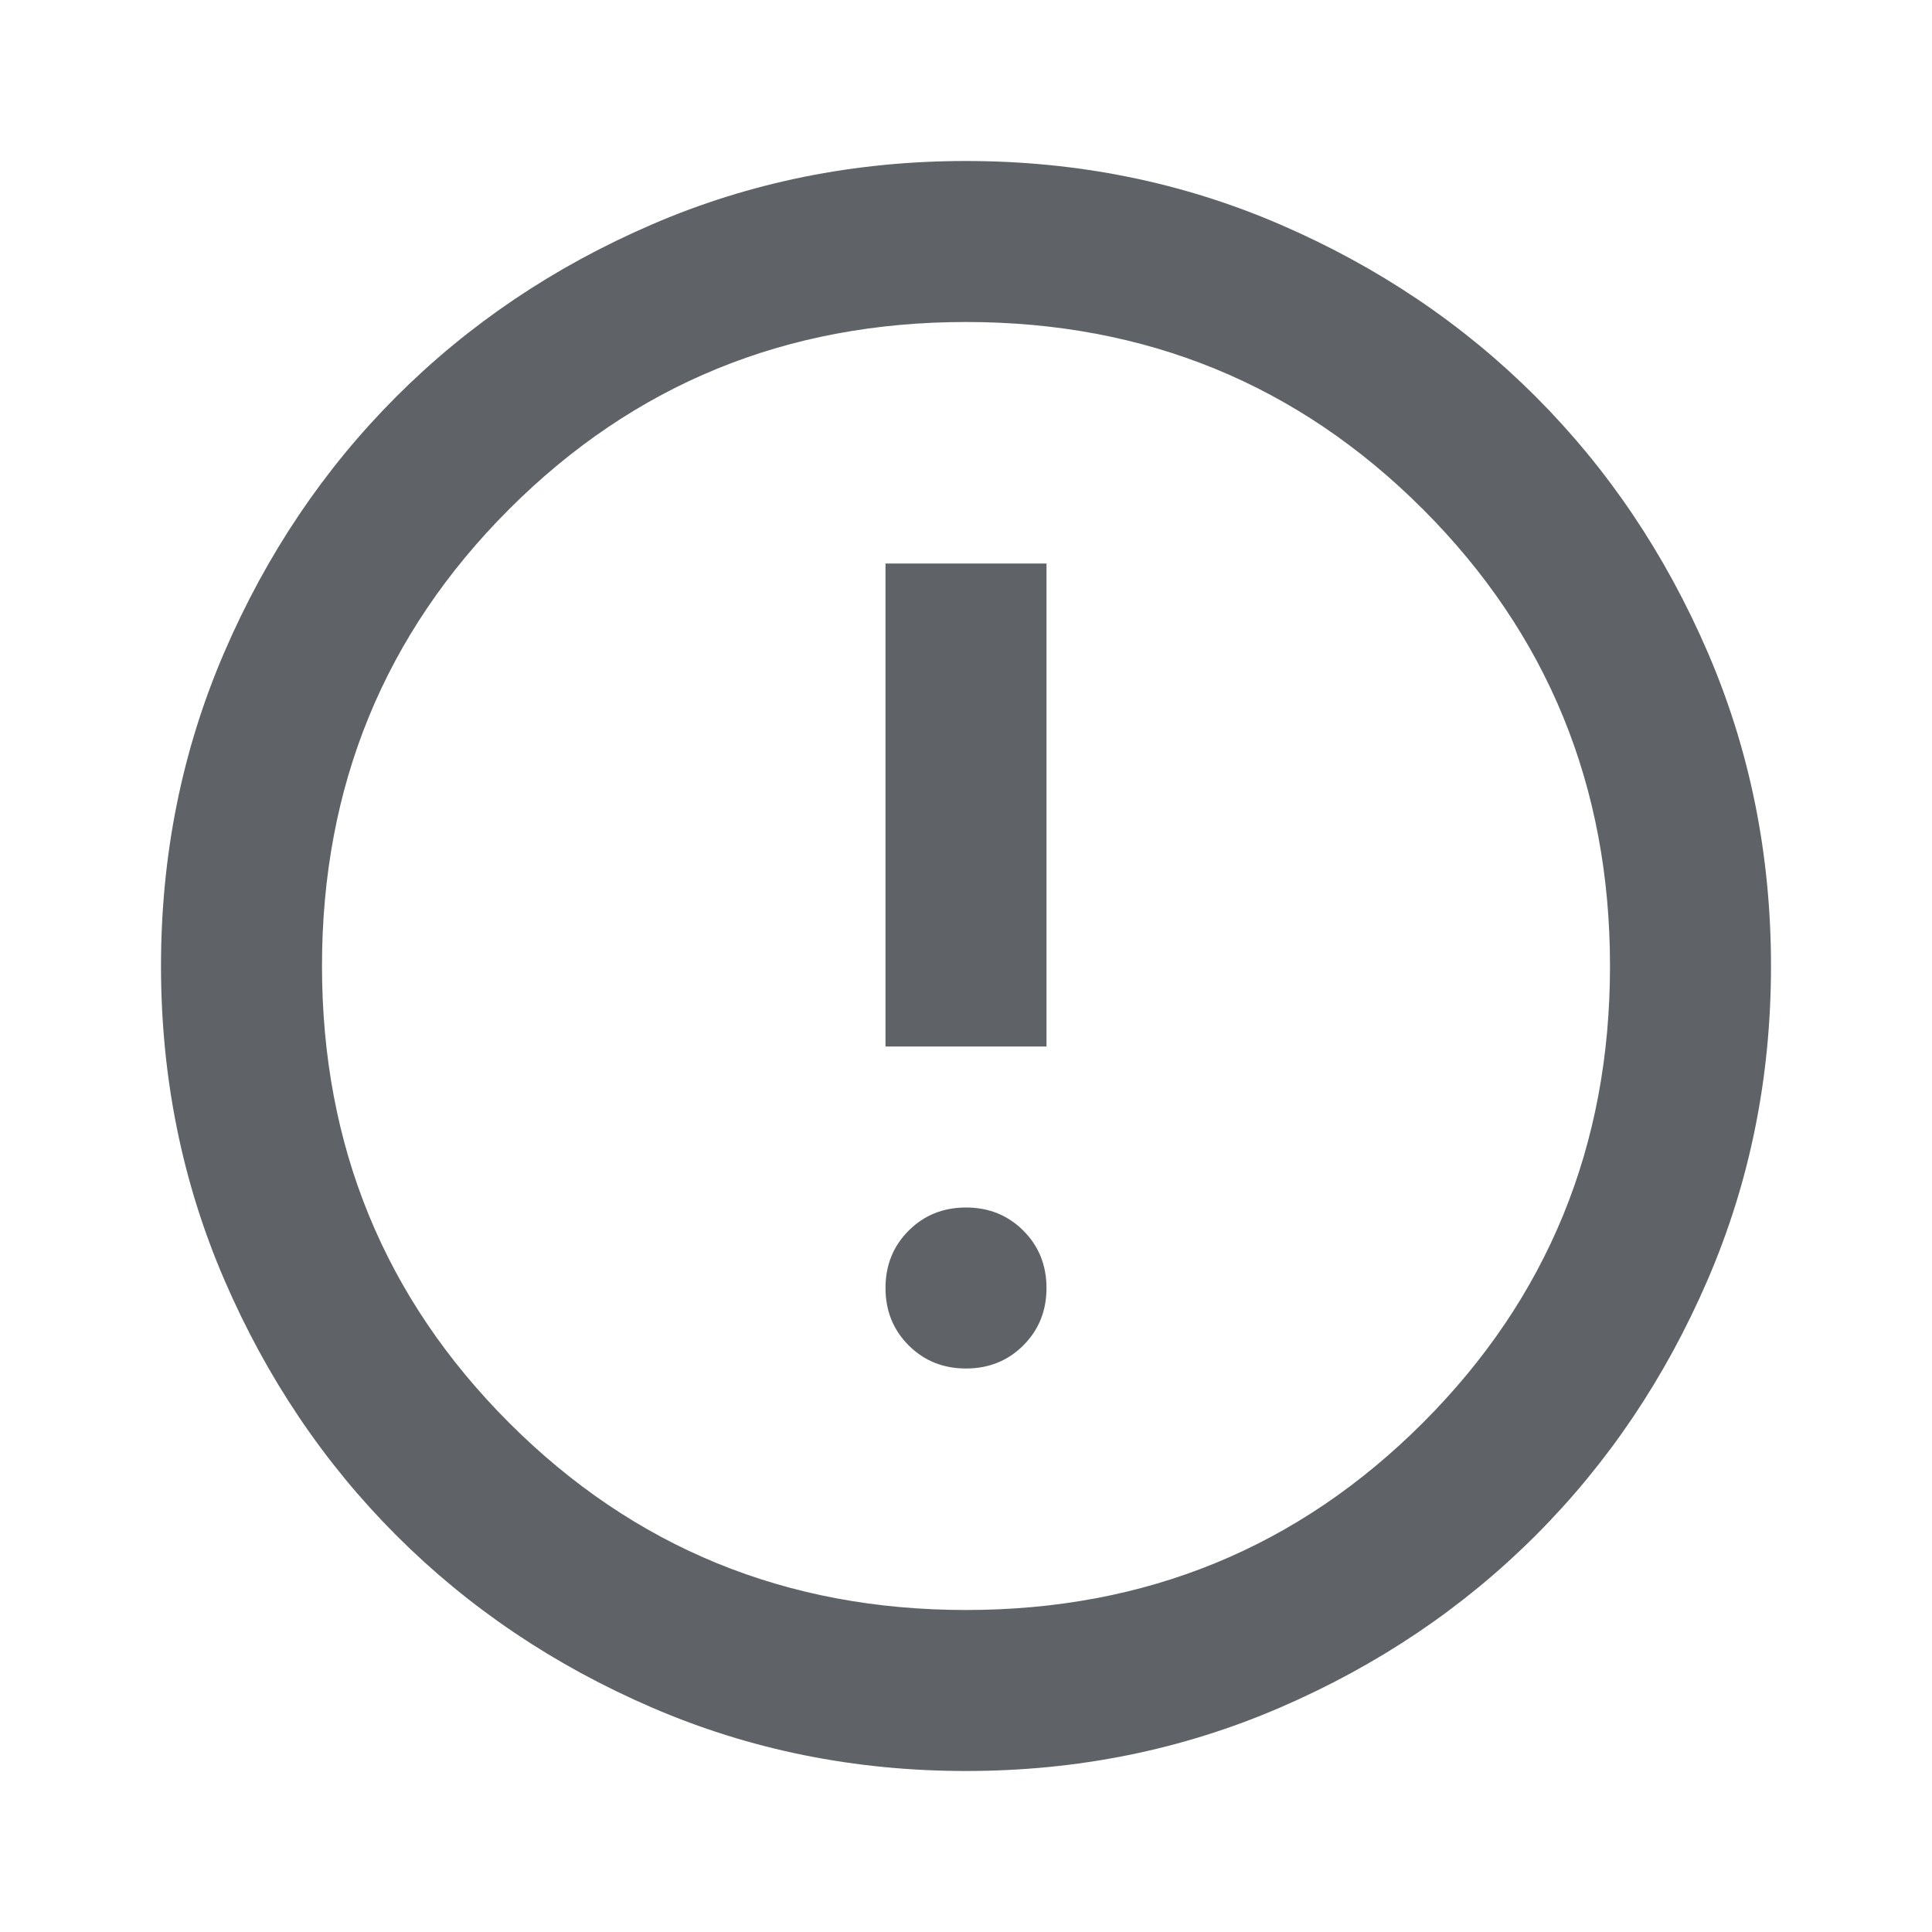
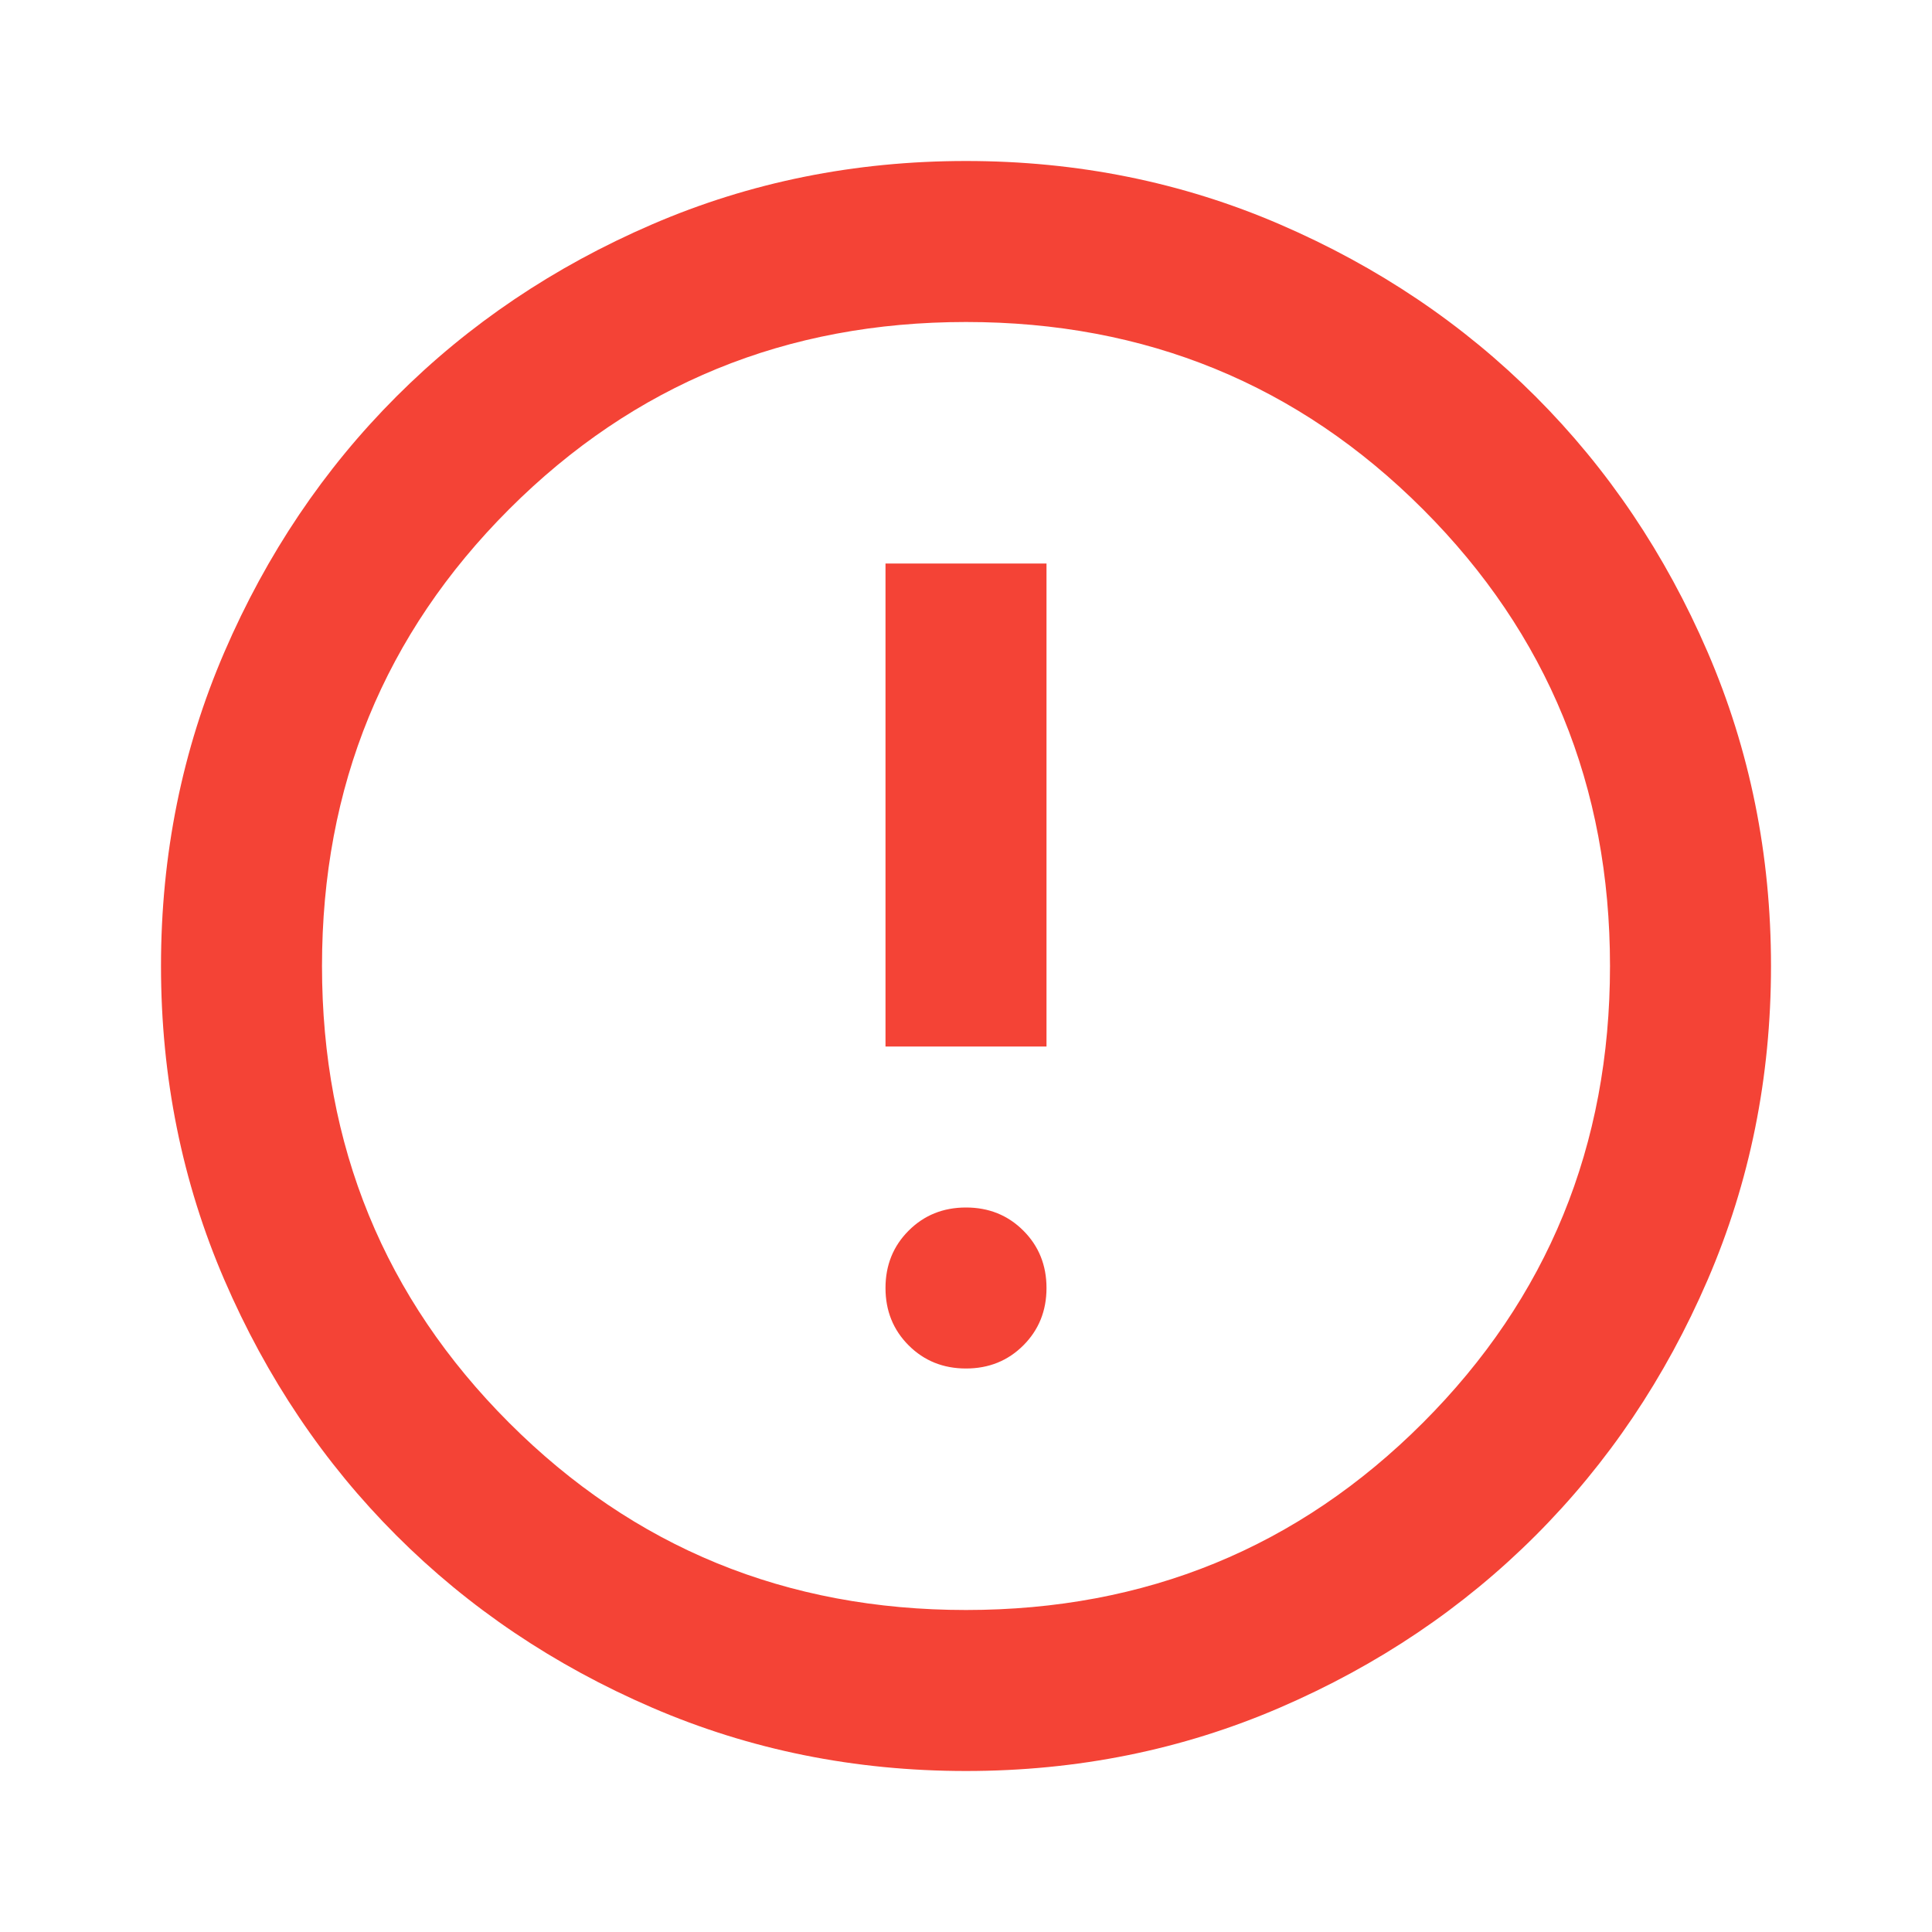
- <svg xmlns="http://www.w3.org/2000/svg" height="24px" viewBox="0 -960 960 960" width="24px" fill="#5f6368">
+ <svg xmlns="http://www.w3.org/2000/svg" height="24px" viewBox="0 -960 960 960" width="24px" fill="#f44336">
  <path d="M480-280q17 0 28.5-11.5T520-320q0-17-11.5-28.5T480-360q-17 0-28.5 11.5T440-320q0 17 11.5 28.5T480-280Zm-40-160h80v-240h-80v240Zm40 360q-83 0-156-31.5T197-197q-54-54-85.5-127T80-480q0-83 31.5-156T197-763q54-54 127-85.5T480-880q83 0 156 31.5T763-763q54 54 85.5 127T880-480q0 83-31.5 156T763-197q-54 54-127 85.5T480-80Zm0-80q134 0 227-93t93-227q0-134-93-227t-227-93q-134 0-227 93t-93 227q0 134 93 227t227 93Zm0-320Z" />
</svg>
